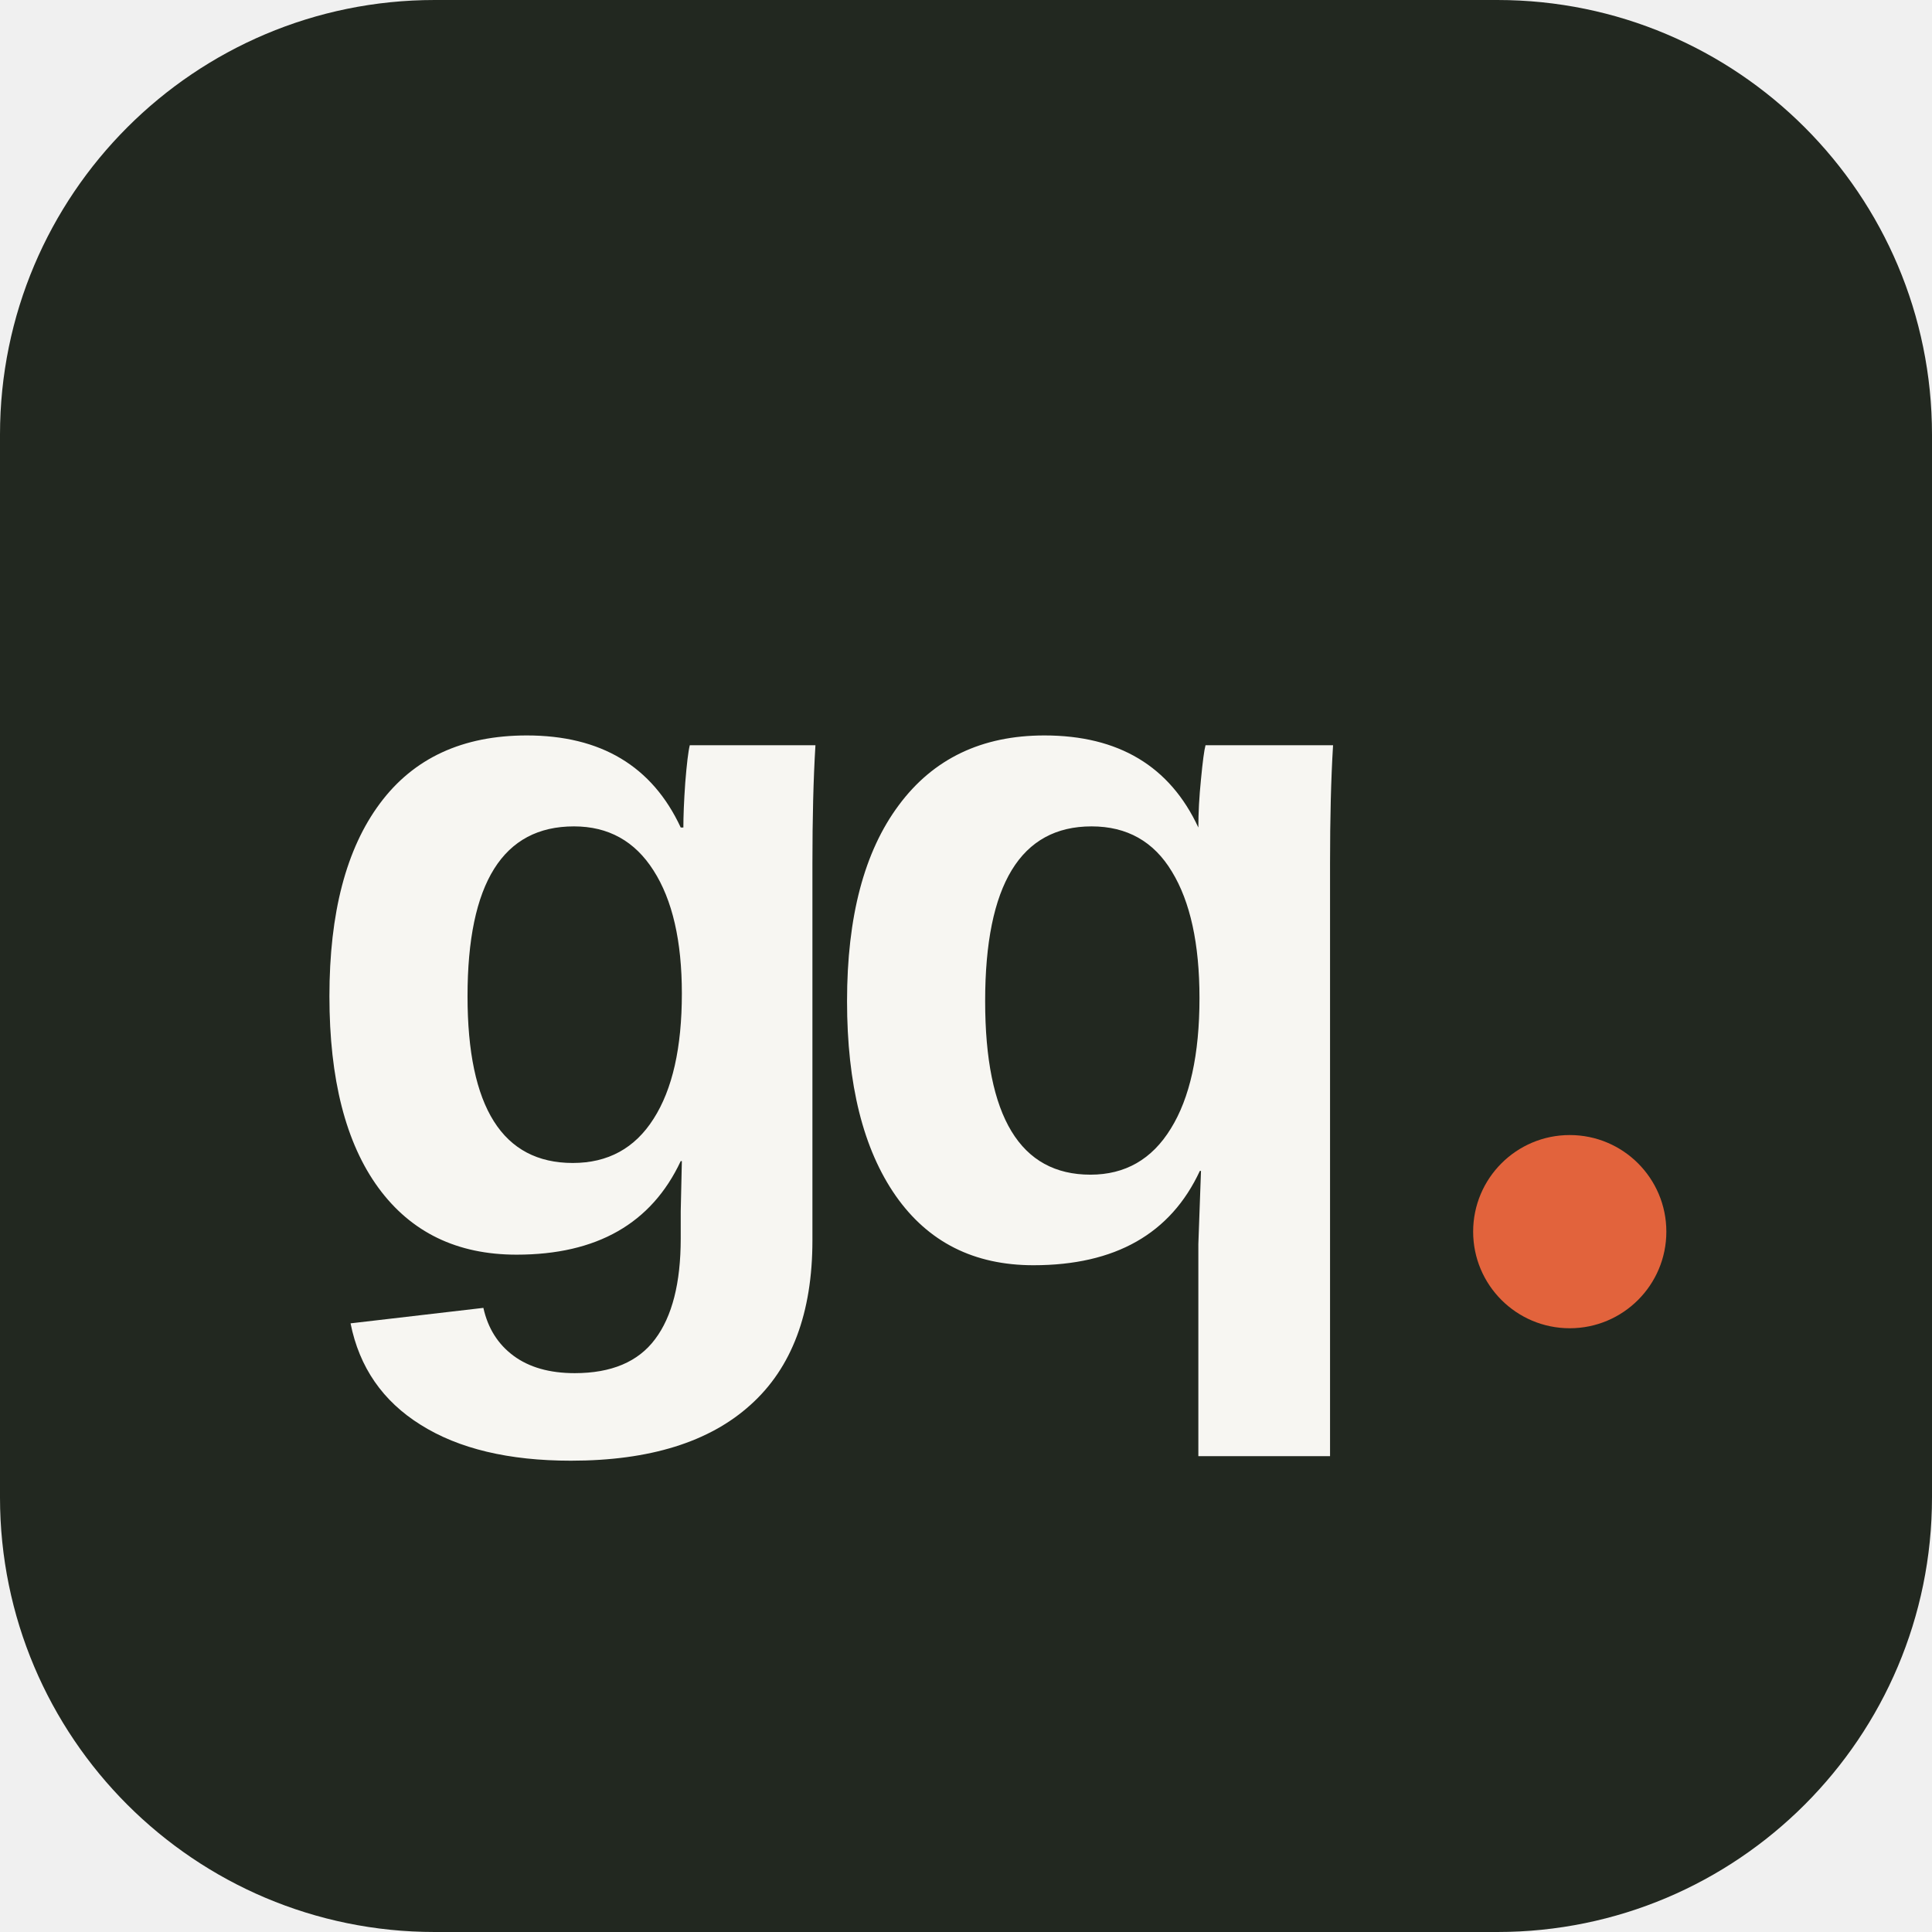
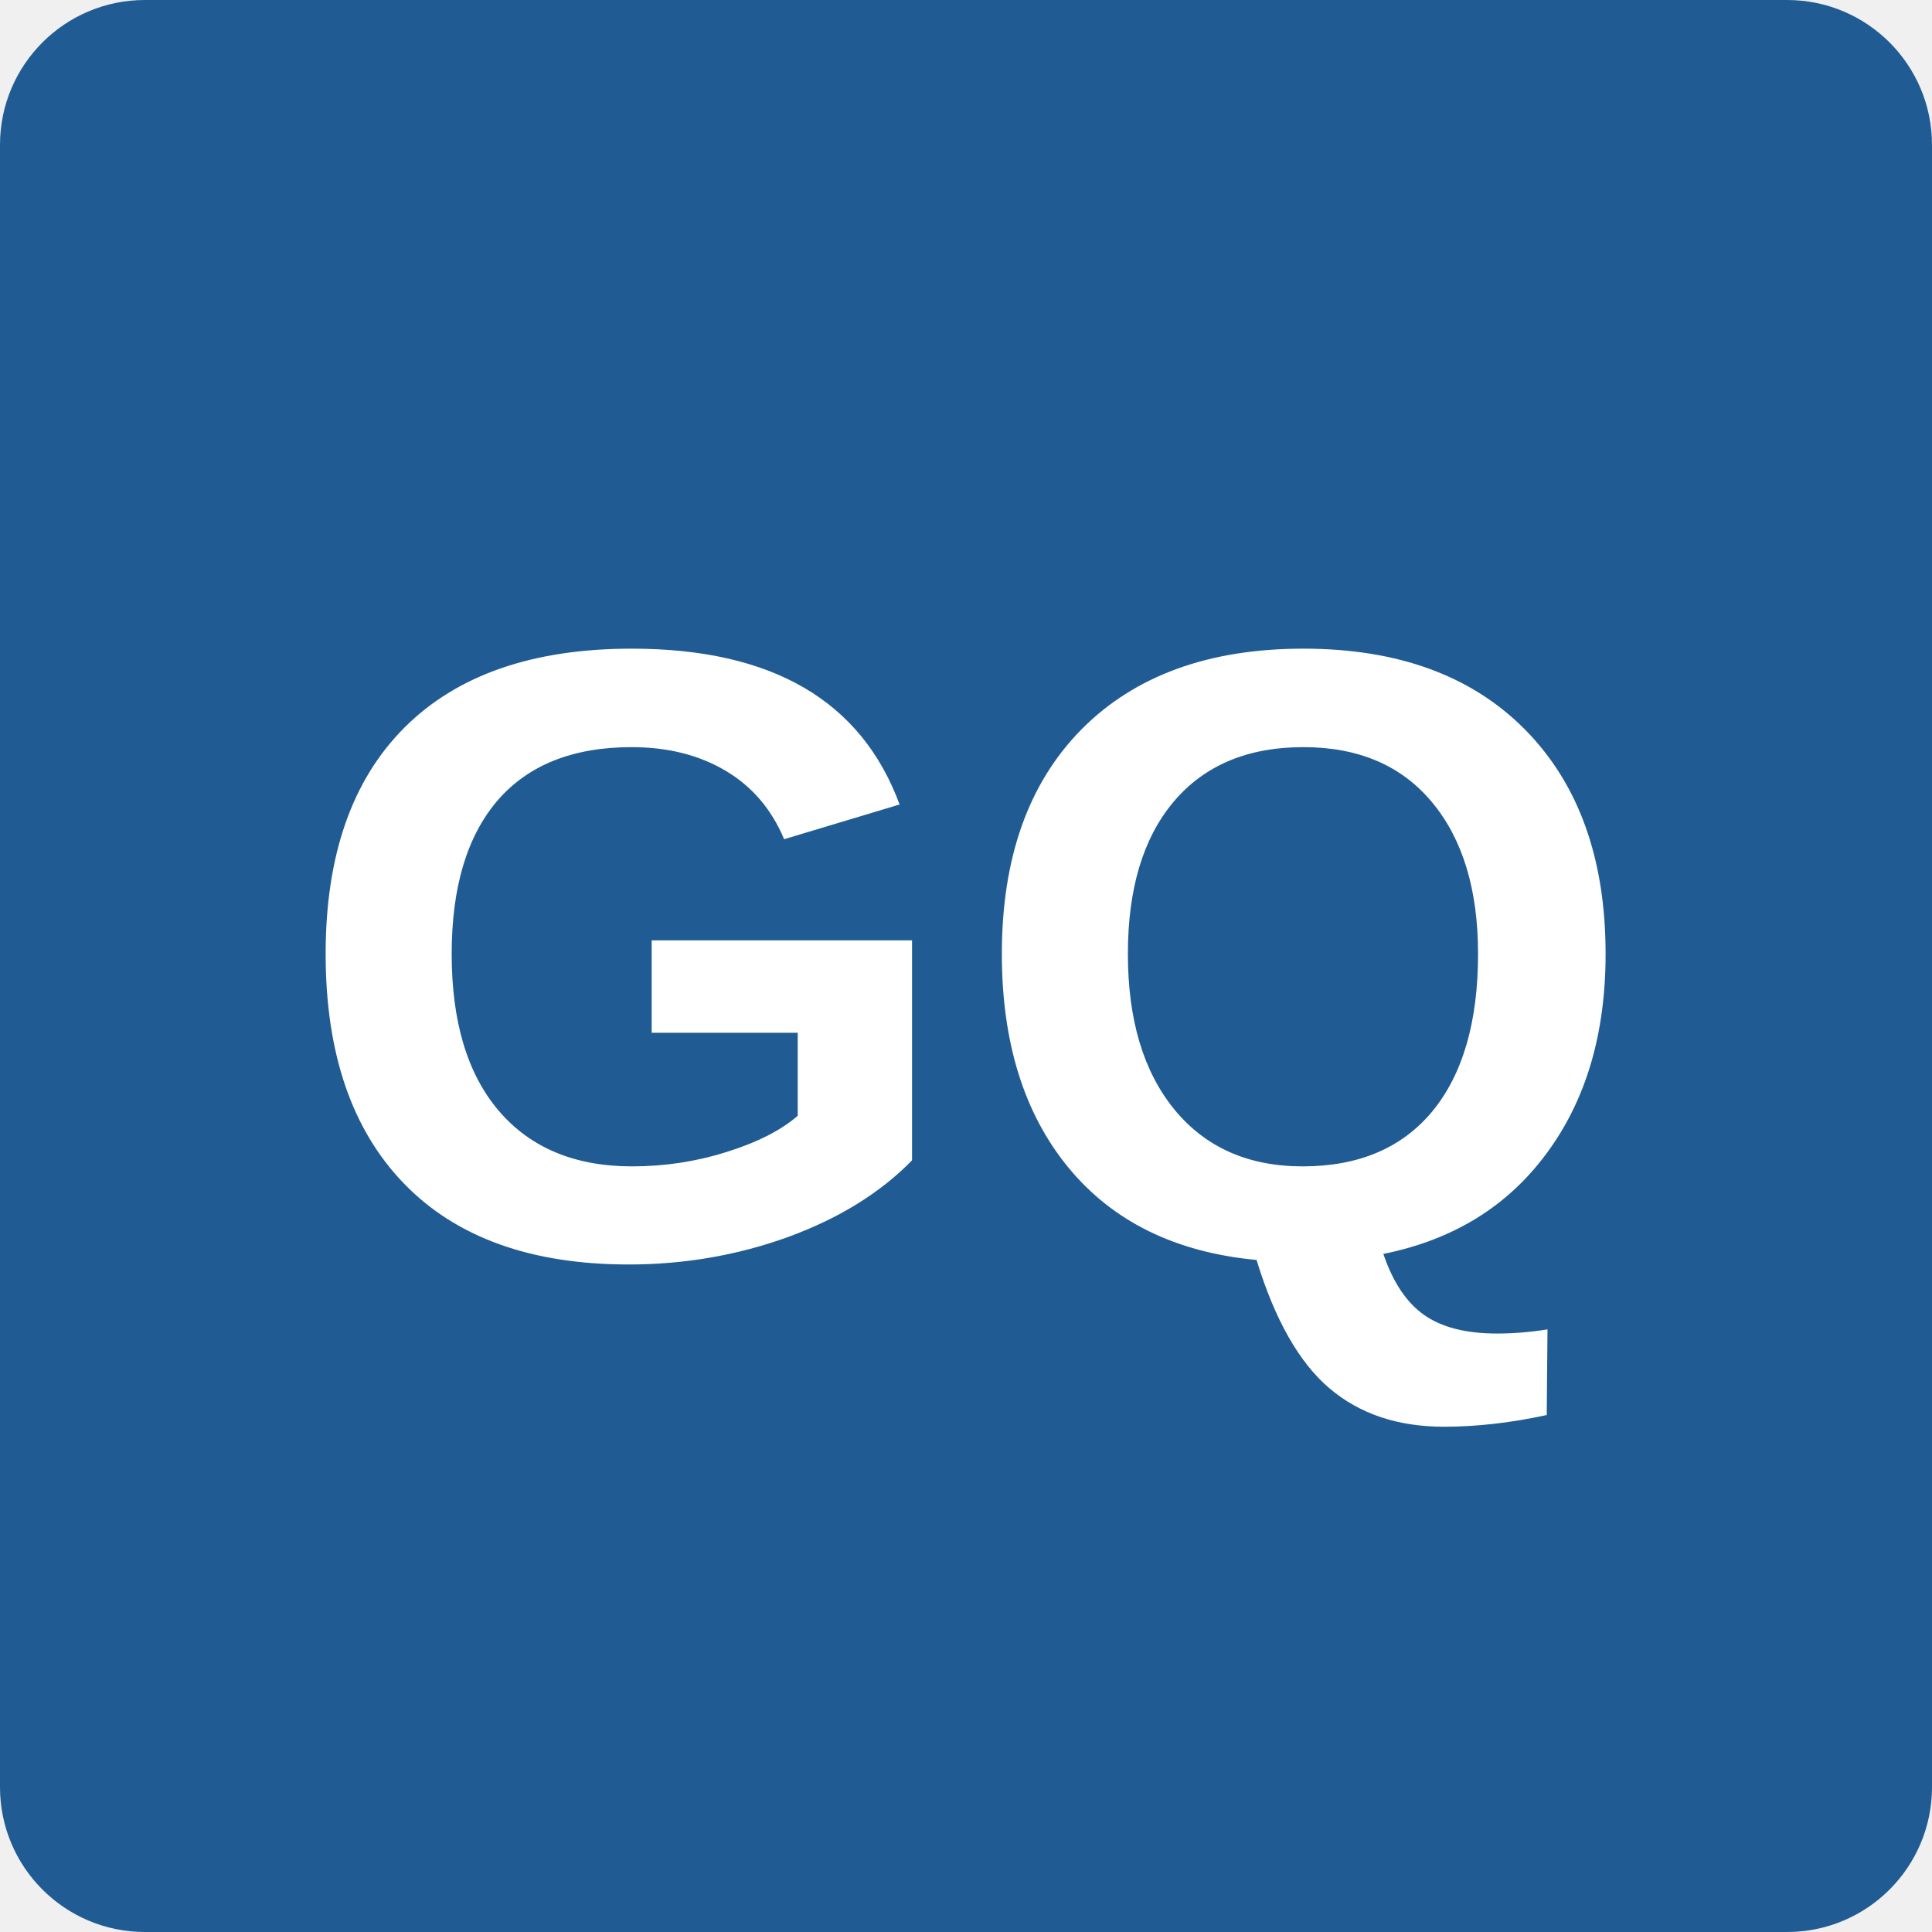
<svg xmlns="http://www.w3.org/2000/svg" viewBox="0 0 80 80">
-   <rect width="80" height="80" rx="18" fill="#222820" />
-   <text x="12" y="52" font-family="Arial,sans-serif" font-size="40" font-weight="700" letter-spacing="-3" fill="#f7f6f2">gq</text>
-   <circle cx="65" cy="51" r="4" fill="#e2633c" />
+   <rect width="80" height="80" rx="6" fill="#205c93" />
+   <text x="40" y="52" text-anchor="middle" font-family="Arial,sans-serif" font-size="36" font-weight="700" fill="#fff">GQ</text>
</svg>
